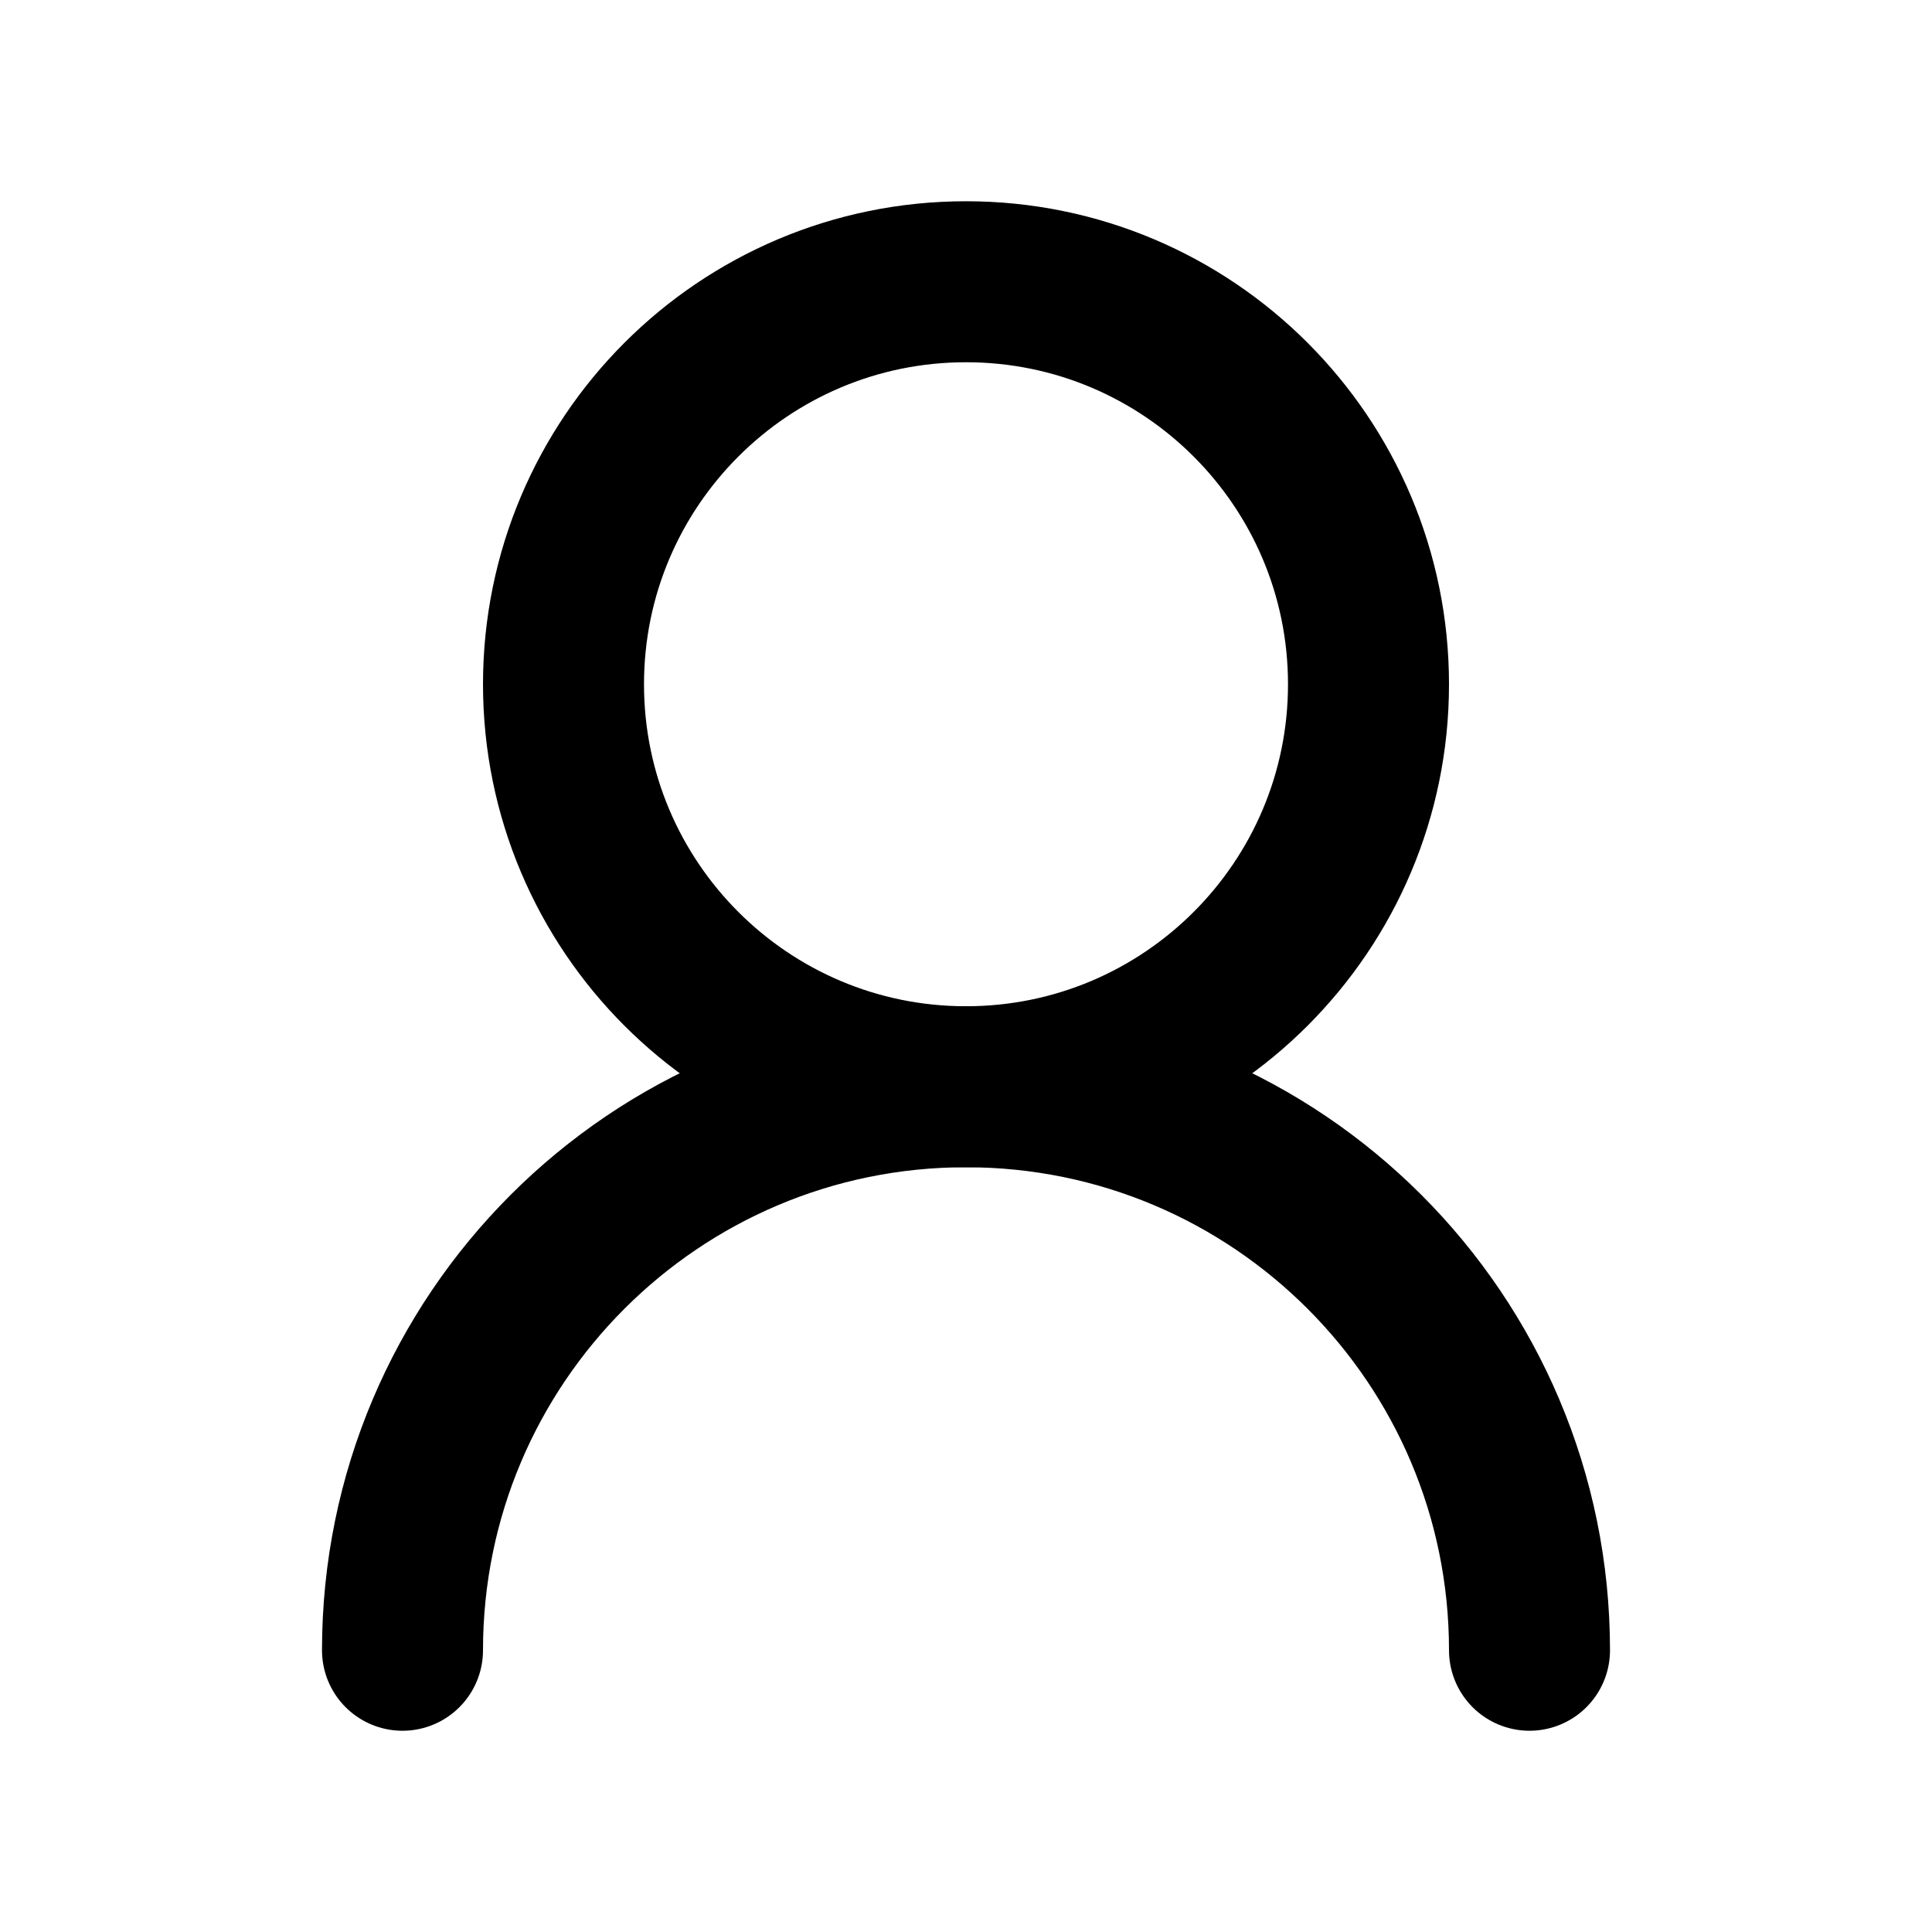
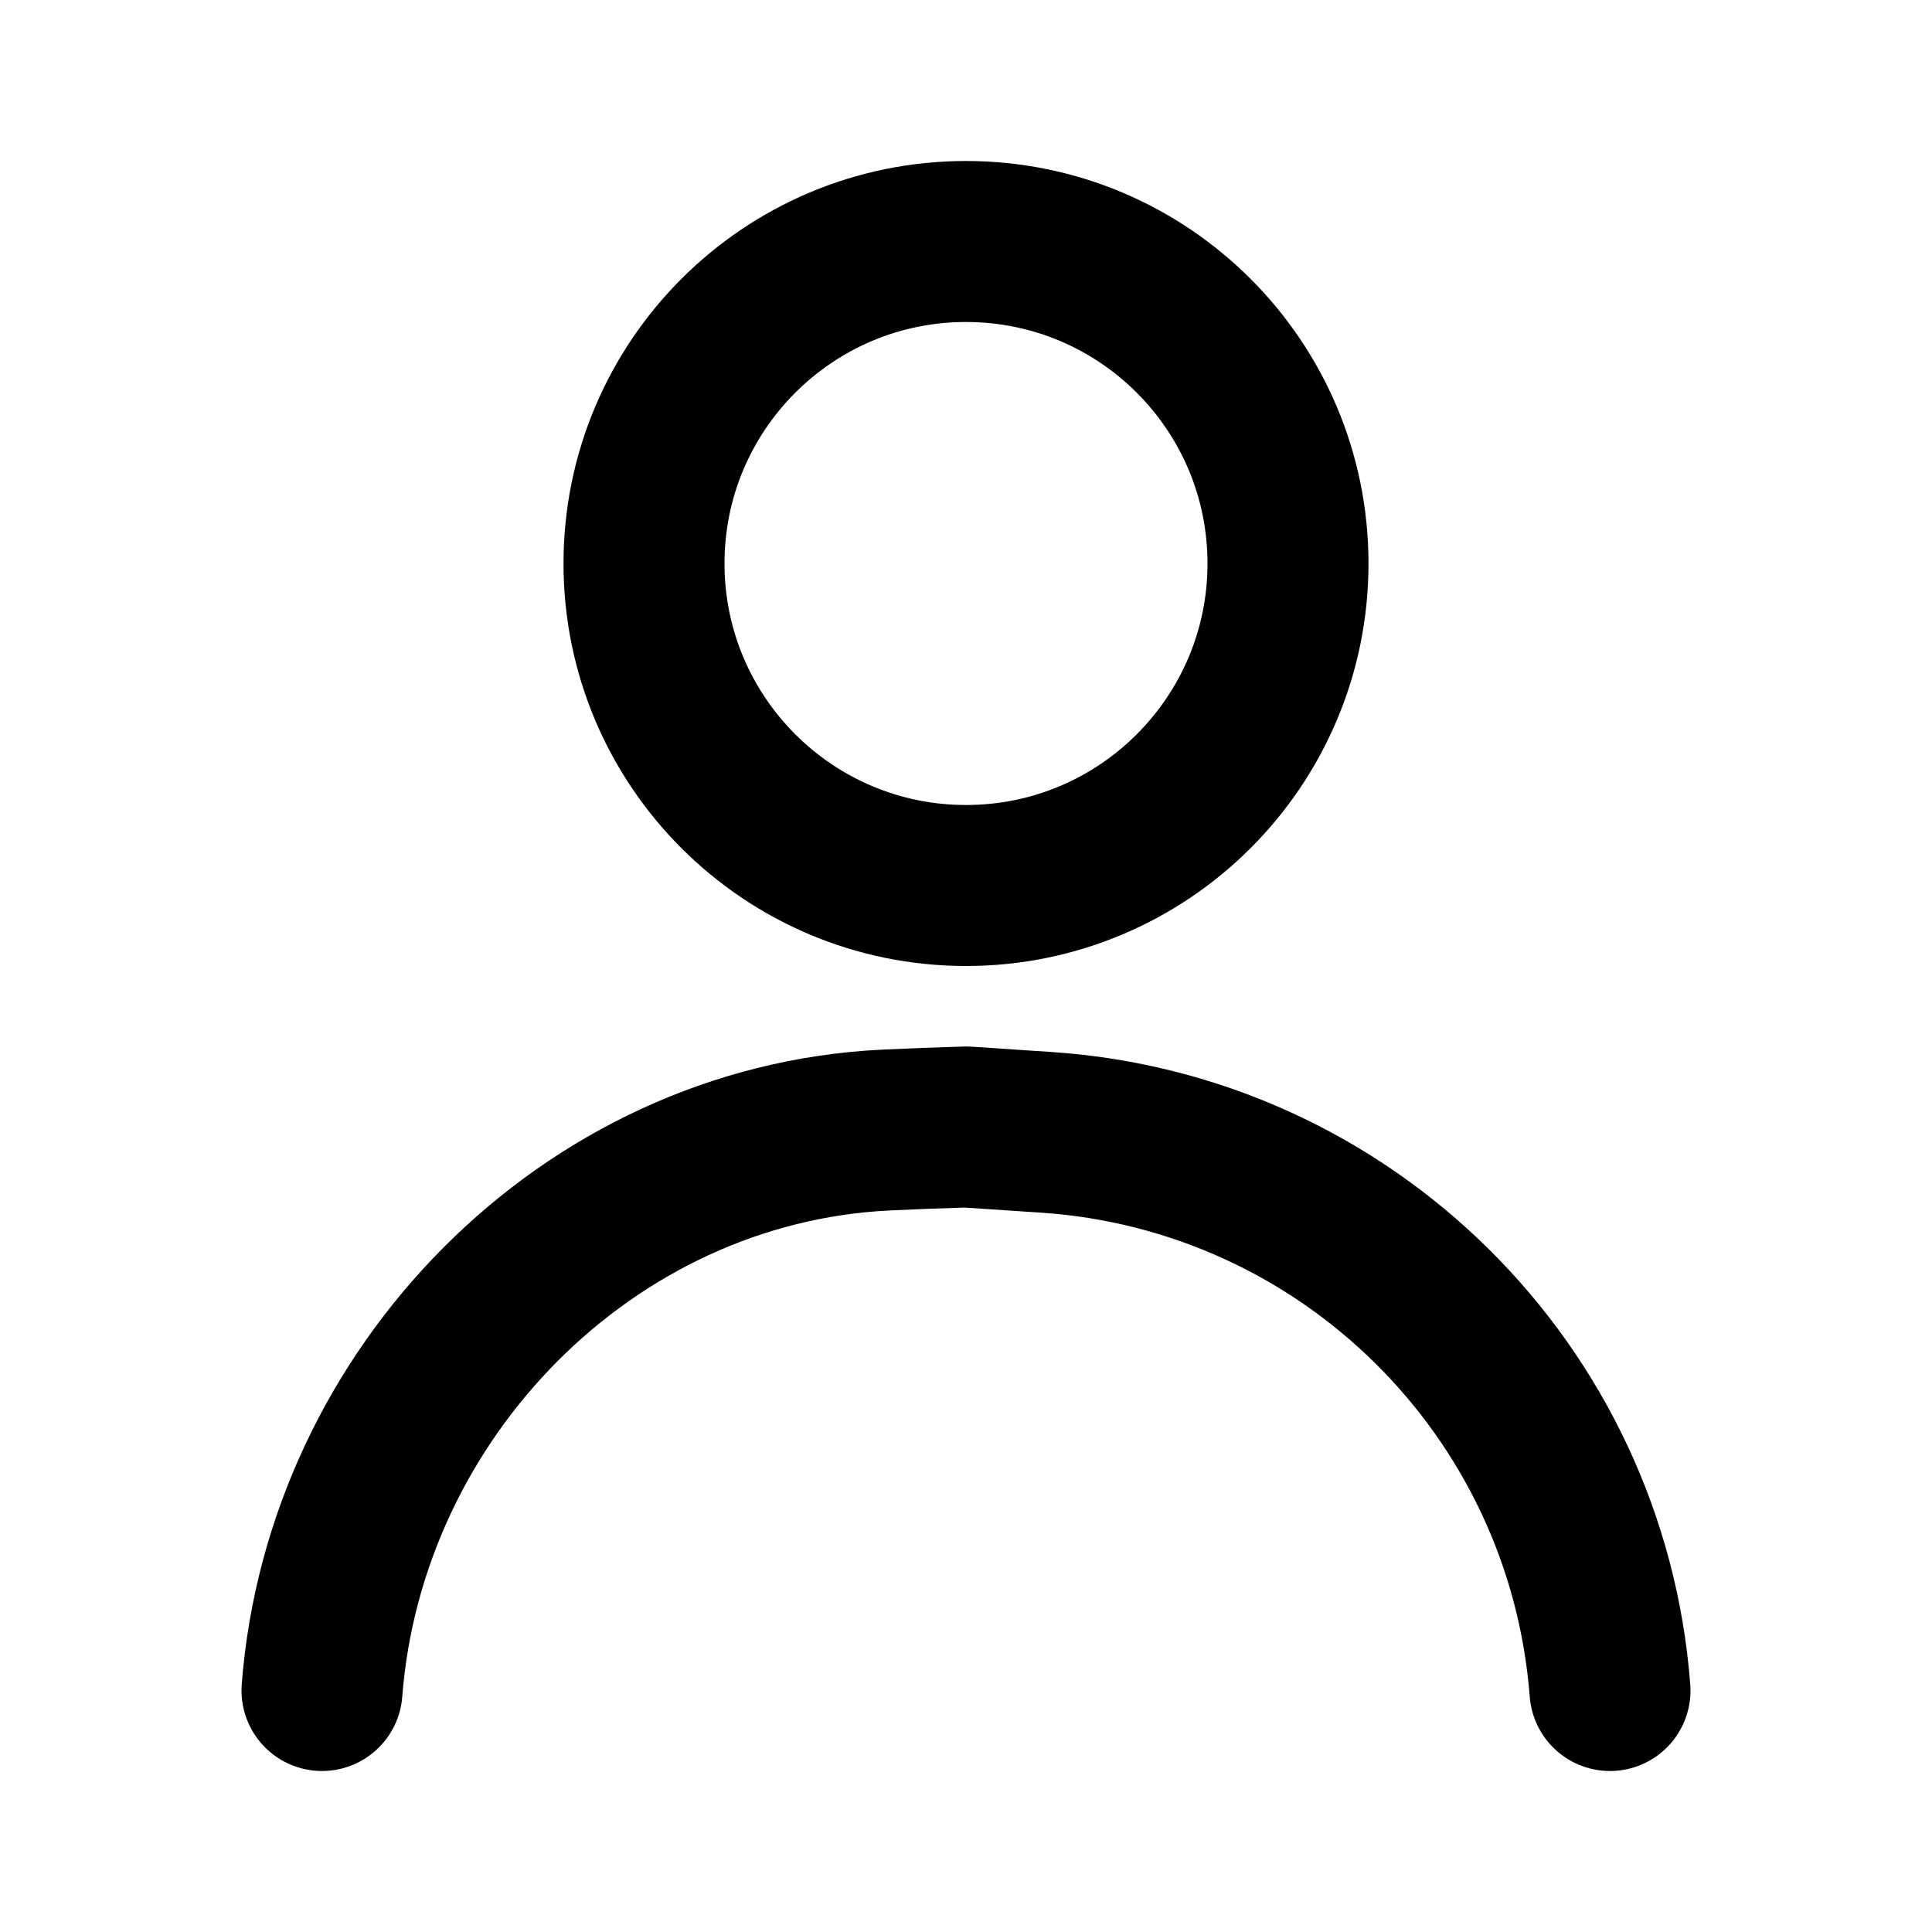
<svg xmlns="http://www.w3.org/2000/svg" width="24" height="24" viewBox="0 0 24 24" fill="none" stroke="currentColor" stroke-width="2" stroke-linecap="round" stroke-linejoin="round">
-   <path d="M17 8.5C17 5.739 14.761 3.5 12 3.5C9.239 3.5 7 5.739 7 8.5C7 11.261 9.239 13.5 12 13.5C14.761 13.5 17 11.261 17 8.5Z" stroke="currentColor" stroke-linecap="round" stroke-linejoin="round" stroke-width="2" />
-   <path d="M19 20.5C19 16.634 15.866 13.5 12 13.5C8.134 13.5 5 16.634 5 20.5" stroke="currentColor" stroke-linecap="round" stroke-linejoin="round" stroke-width="2" />
+   <path d="M20 21C19.713 17.269 16.729 14.315 12.995 14.066L12 14C11.645 14.01 11.313 14.023 11.001 14.038C7.3 14.219 4.284 17.306 4 21" stroke="currentColor" stroke-linecap="round" stroke-linejoin="round" stroke-width="2" />
+   <circle cx="12" cy="7" r="4" stroke="currentColor" stroke-linecap="round" stroke-linejoin="round" stroke-width="2" />
</svg>
